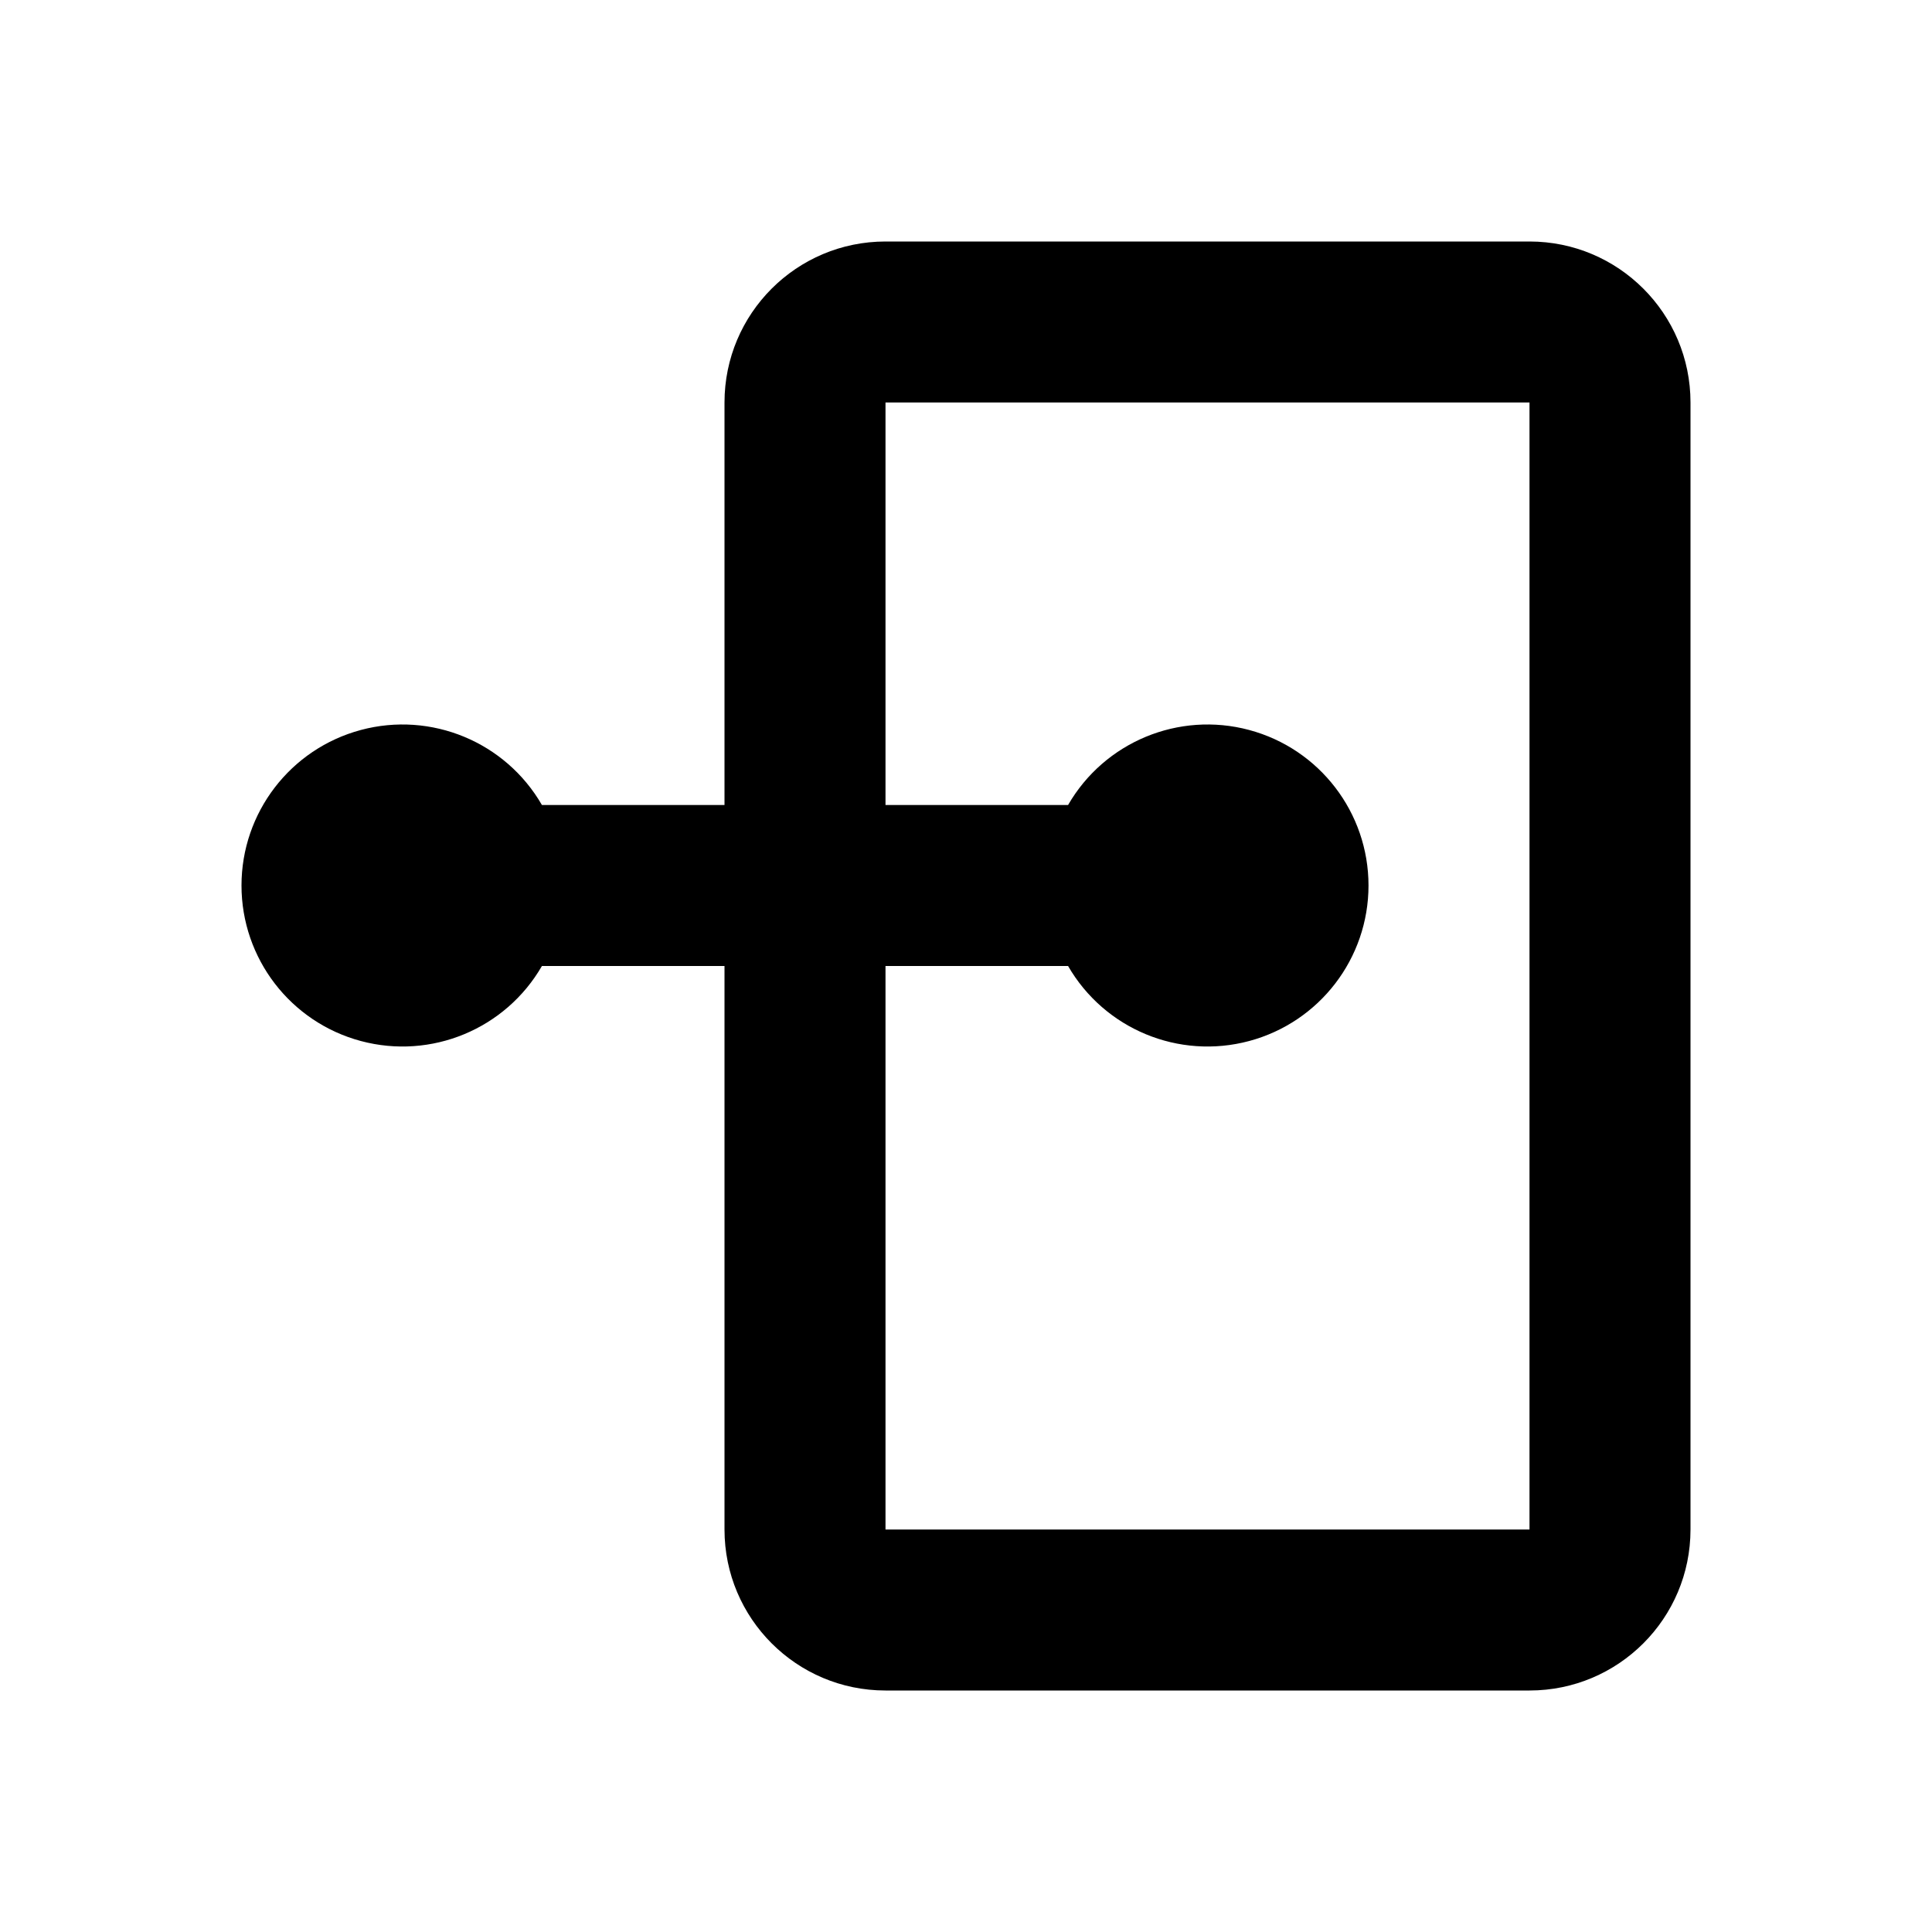
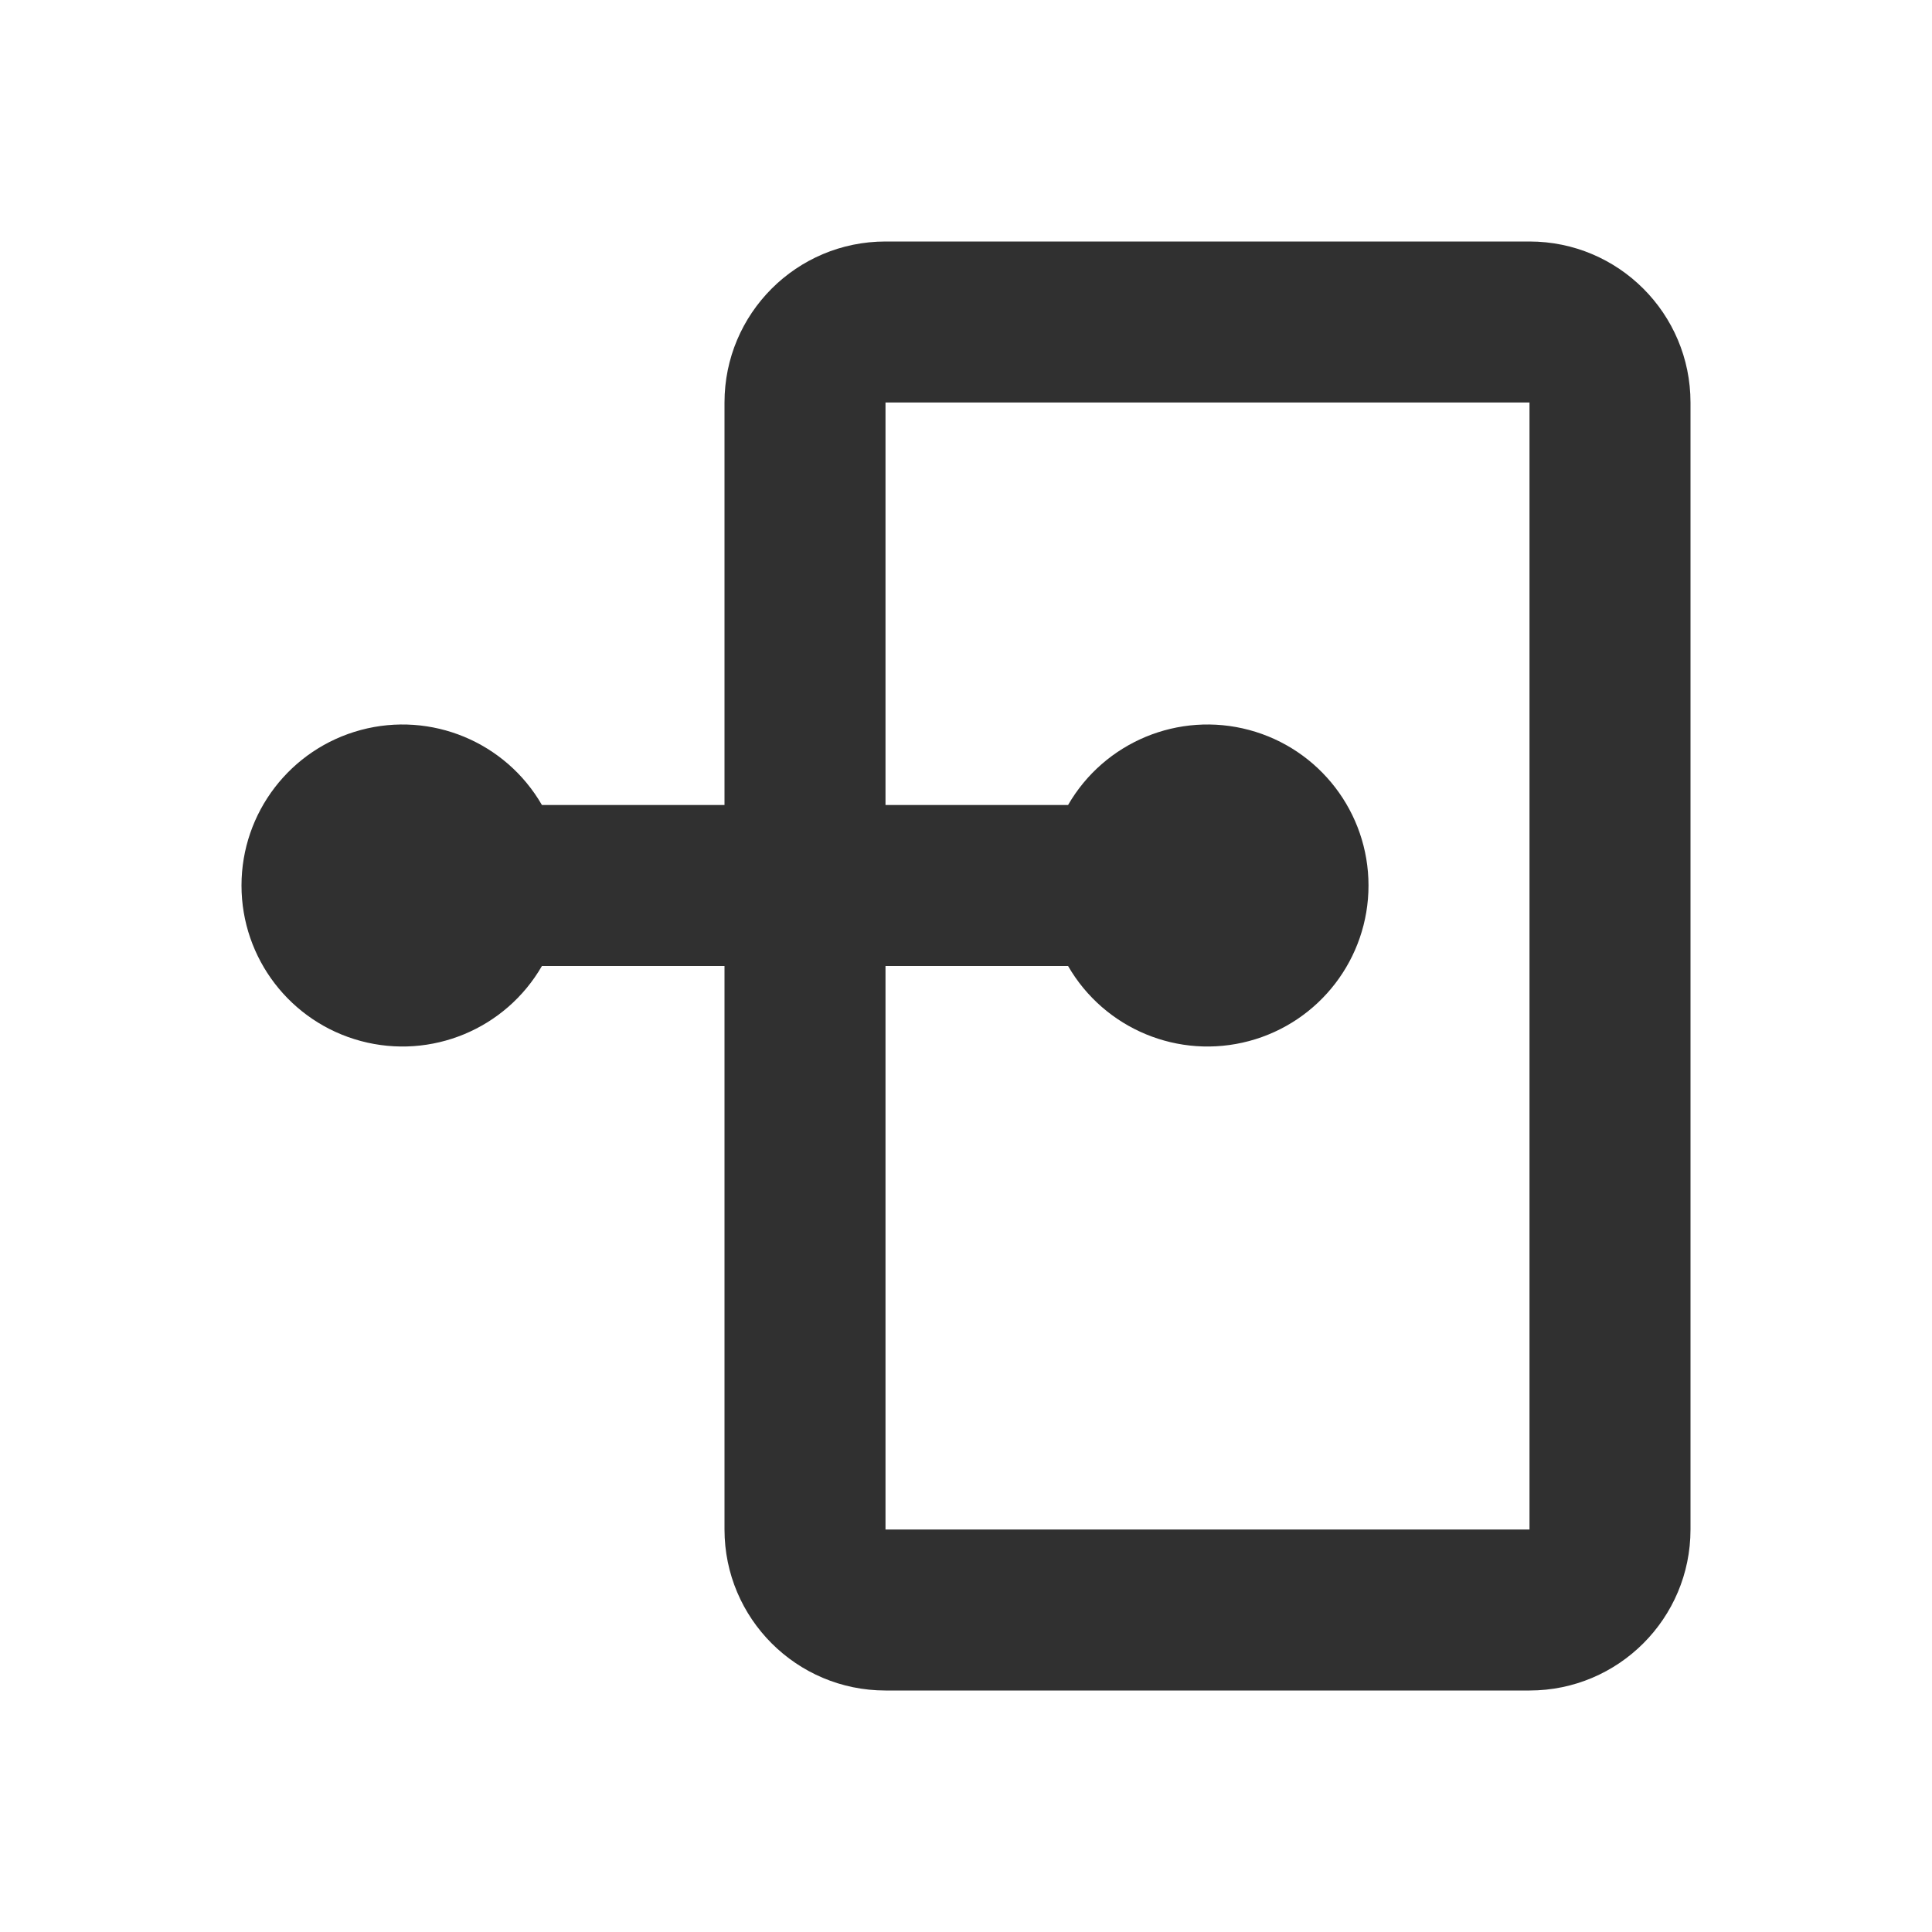
- <svg xmlns="http://www.w3.org/2000/svg" width="1em" height="1em" preserveAspectRatio="xMidYMid meet" viewBox="0 0 24 24" style="-ms-transform: rotate(360deg); -webkit-transform: rotate(360deg); transform: rotate(360deg);">
-   <path d="M9 12H6.732a2 2 0 1 1 0-2H9V5a2 2 0 0 1 2-2h8a2 2 0 0 1 2 2v14a2 2 0 0 1-2 2h-8a2 2 0 0 1-2-2v-7zm2 0v7h8V5h-8v5h2.268a2 2 0 1 1 0 2H11z" fill="black" fill-rule="evenodd" />
+ <svg xmlns="http://www.w3.org/2000/svg" width="24" height="24" preserveAspectRatio="xMidYMid meet" viewBox="0 0 24 24" style="-ms-transform: rotate(360deg); -webkit-transform: rotate(360deg); transform: rotate(360deg);">
+   <path d="M9 12H6.732a2 2 0 1 1 0-2H9V5a2 2 0 0 1 2-2h8a2 2 0 0 1 2 2v14a2 2 0 0 1-2 2h-8a2 2 0 0 1-2-2v-7zm2 0v7h8V5h-8v5h2.268a2 2 0 1 1 0 2H11z" fill="#303030" fill-rule="evenodd" />
+   <rect x="0" y="0" width="24" height="24" fill="rgba(0, 0, 0, 0)" />
</svg>
